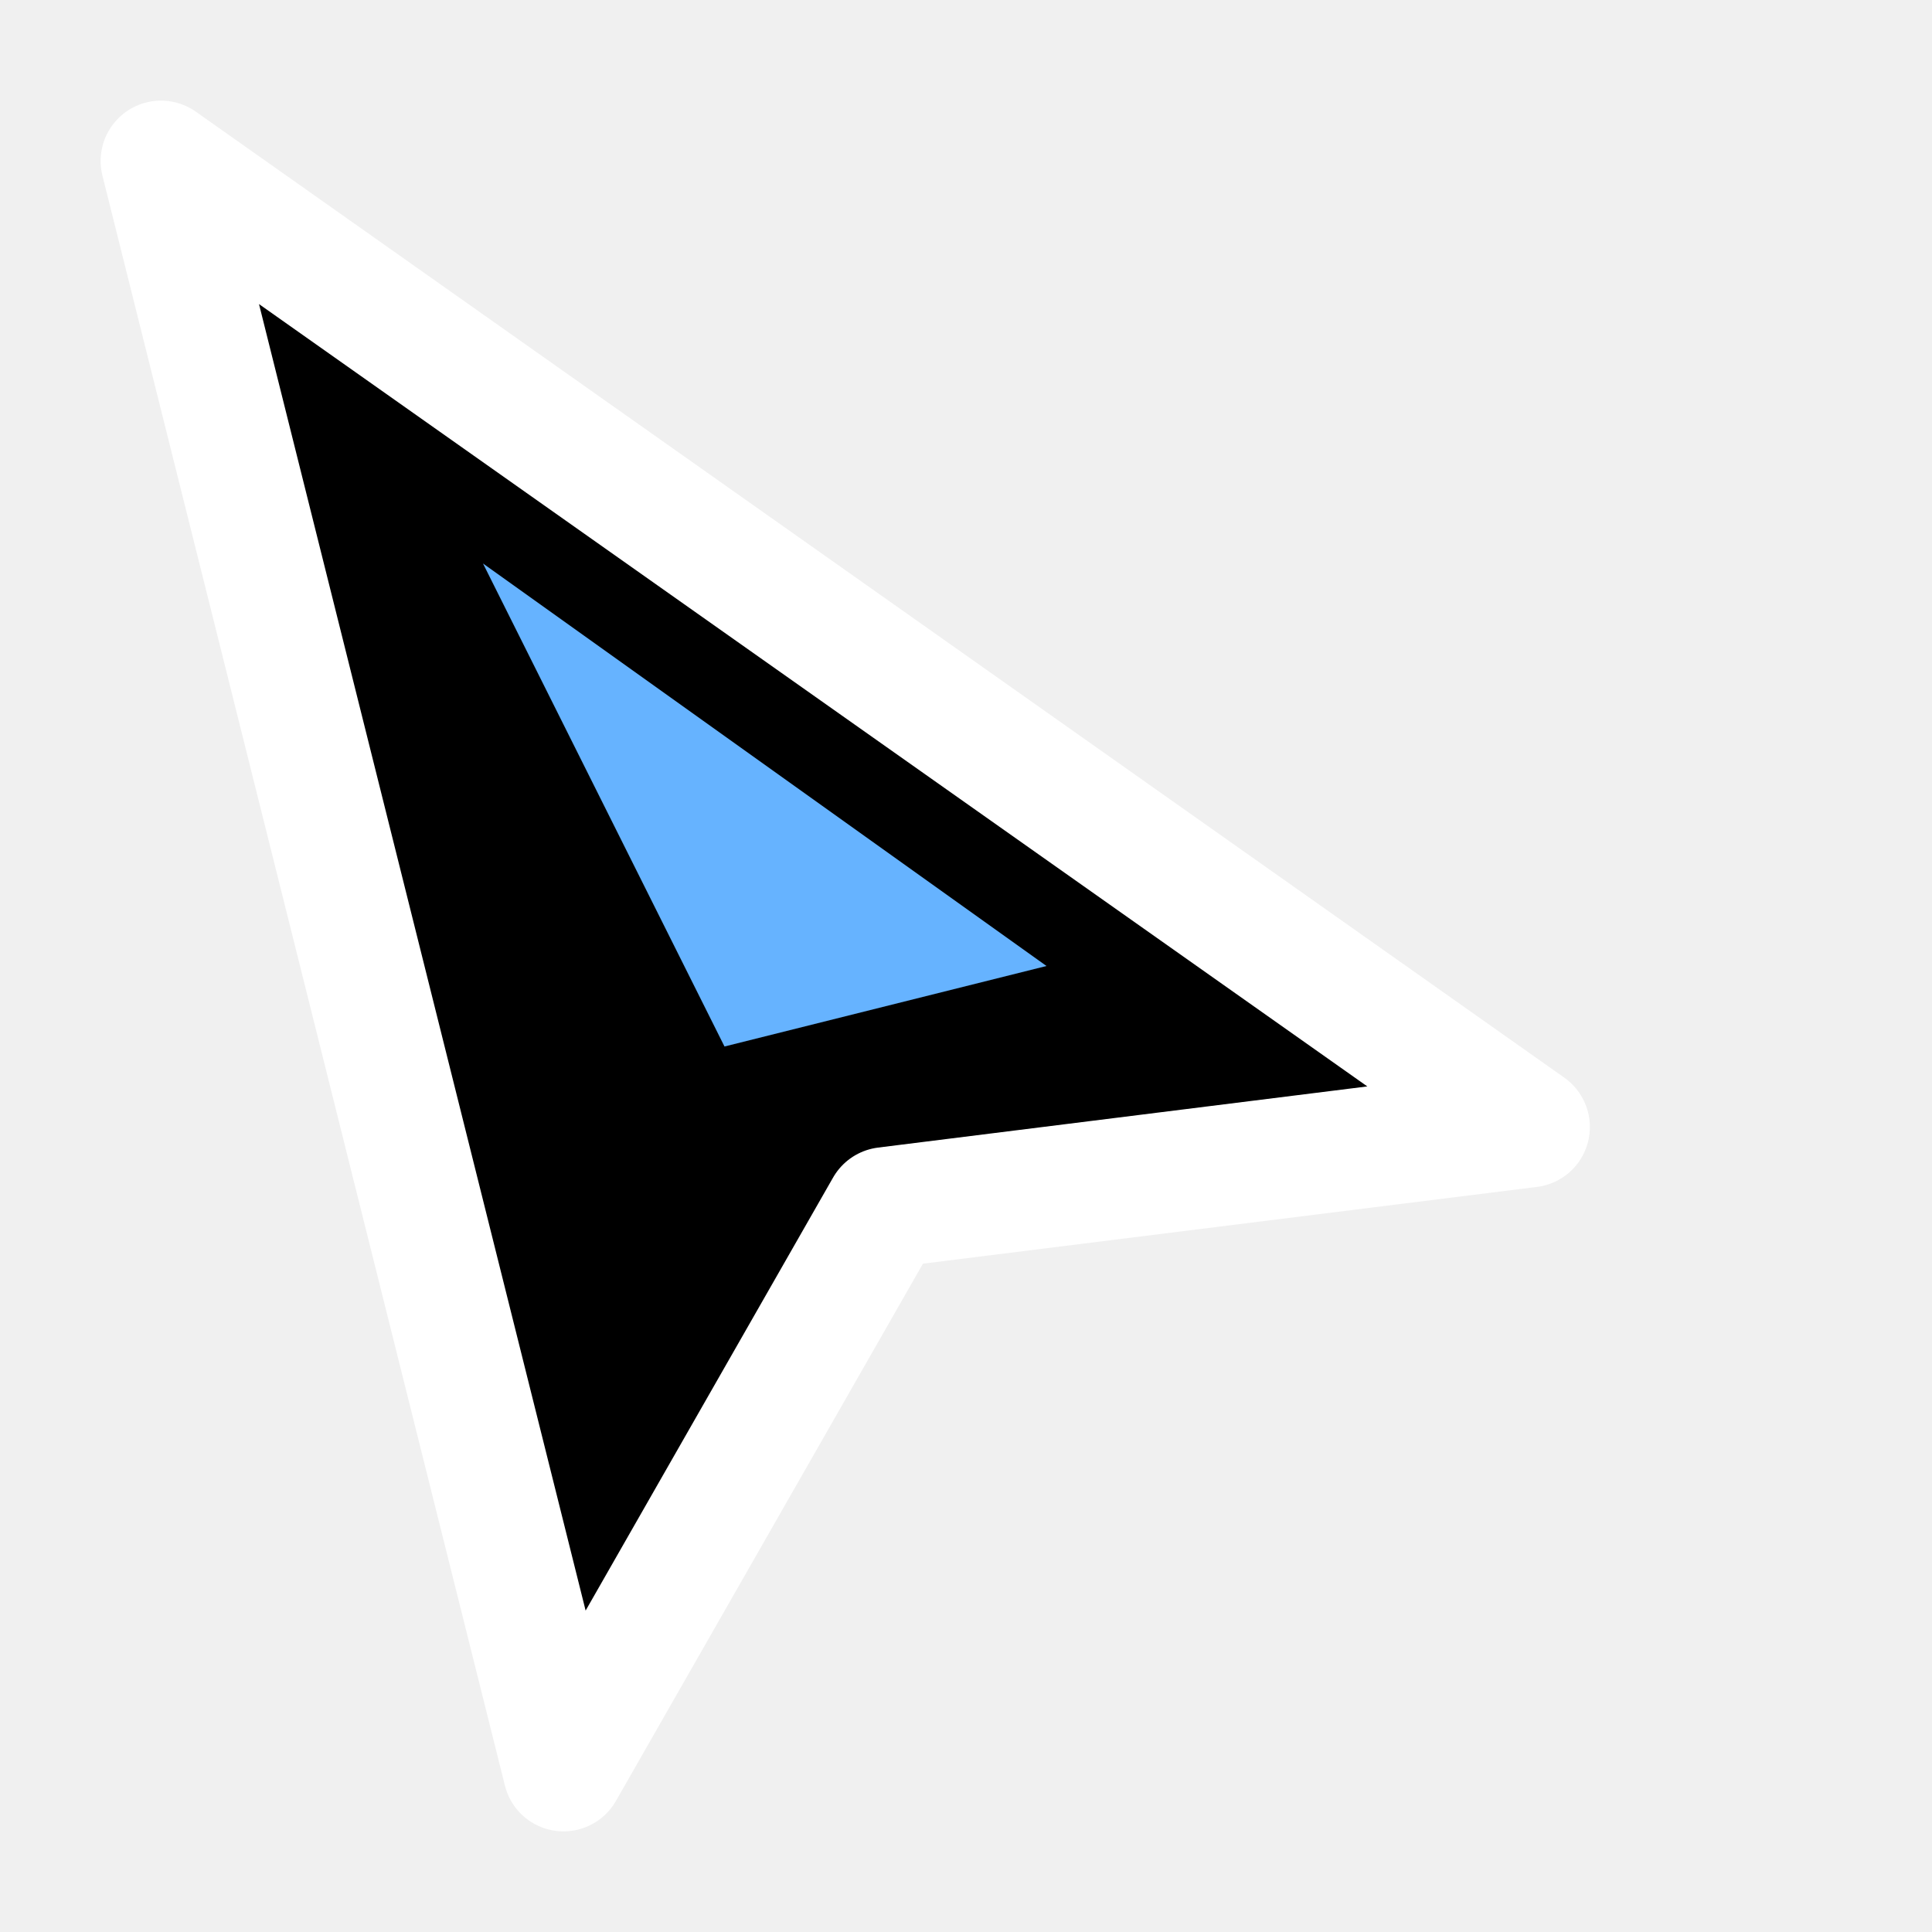
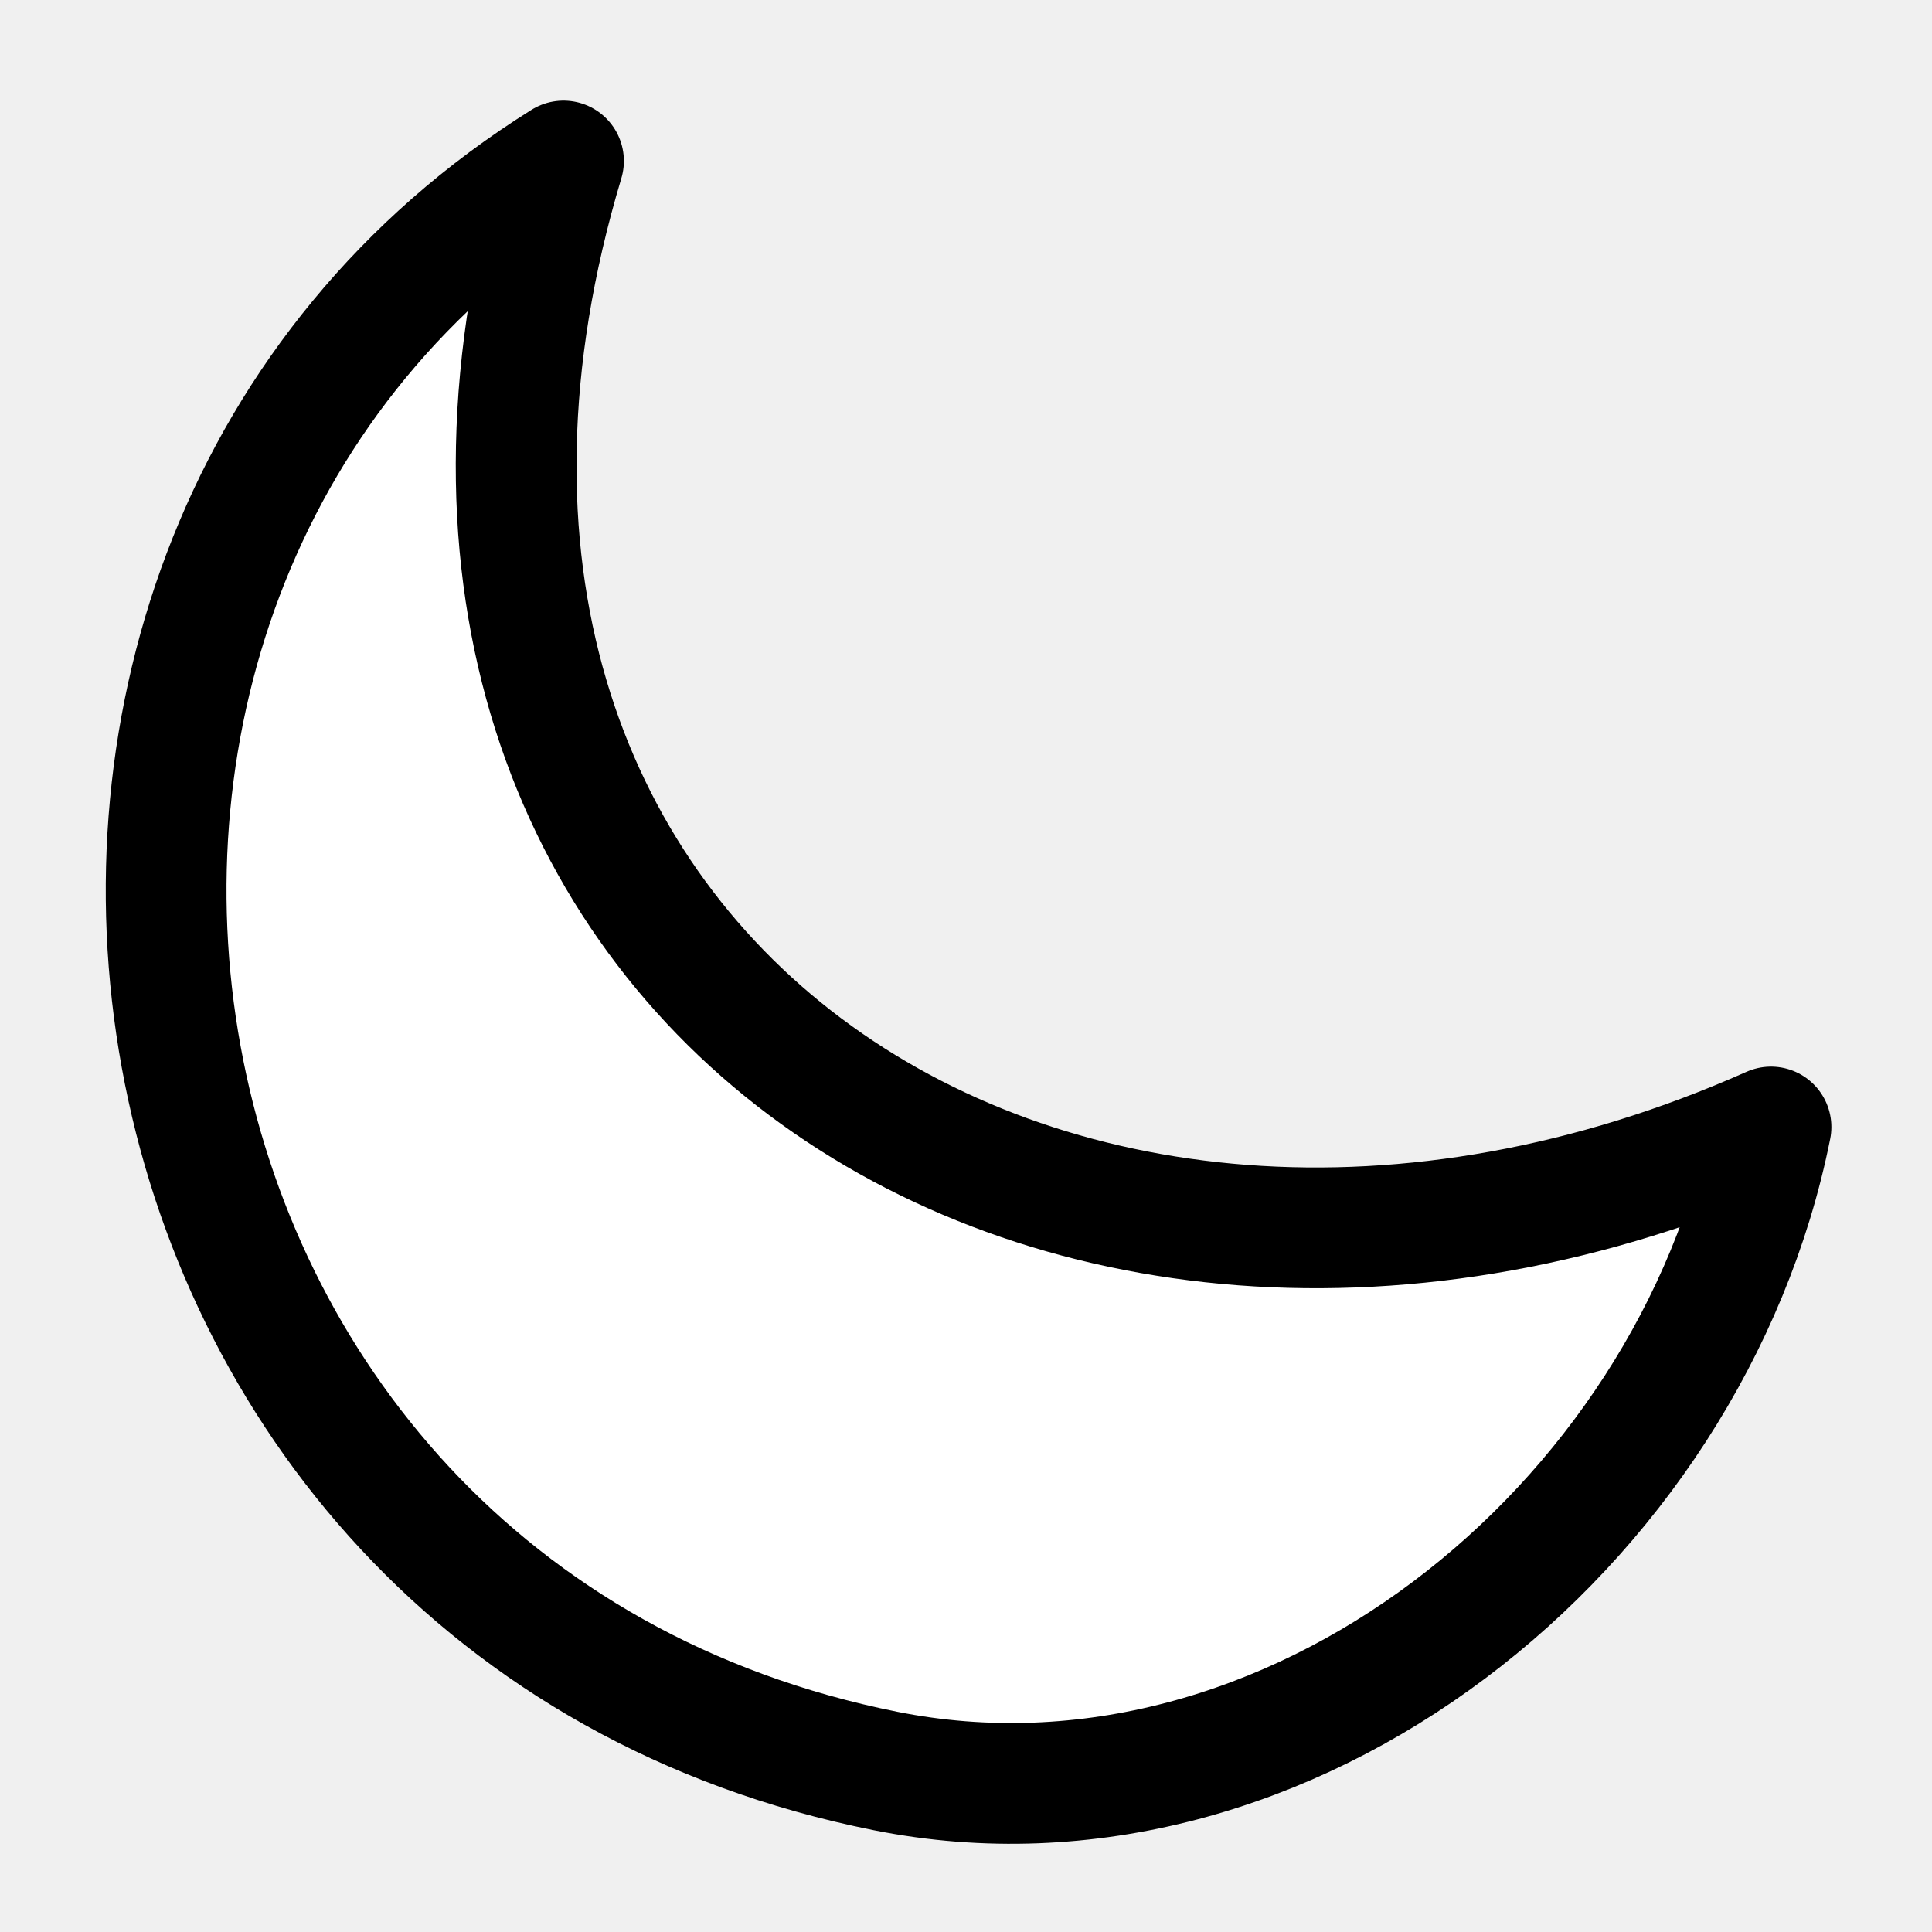
- <svg xmlns="http://www.w3.org/2000/svg" width="24" height="24" viewBox="0 0 24 24">
-   <path d="m2 2 17 12-8 1-4 7Z" fill="#000" stroke="#fff" stroke-width="1.5" stroke-linejoin="round" />
-   <path d="m6 7 7 5-4 1Z" fill="#66b3ff" />
+ <svg xmlns="http://www.w3.org/2000/svg" width="20" height="20" viewBox="0 0 24 24">
+   <path d="M7 2C-1 7 1 20 11 22c5 1 10-3 11-8C13 18 4 12 7 2Z" fill="#fff" stroke="#000" stroke-width="1.5" stroke-linejoin="round" />
</svg>
